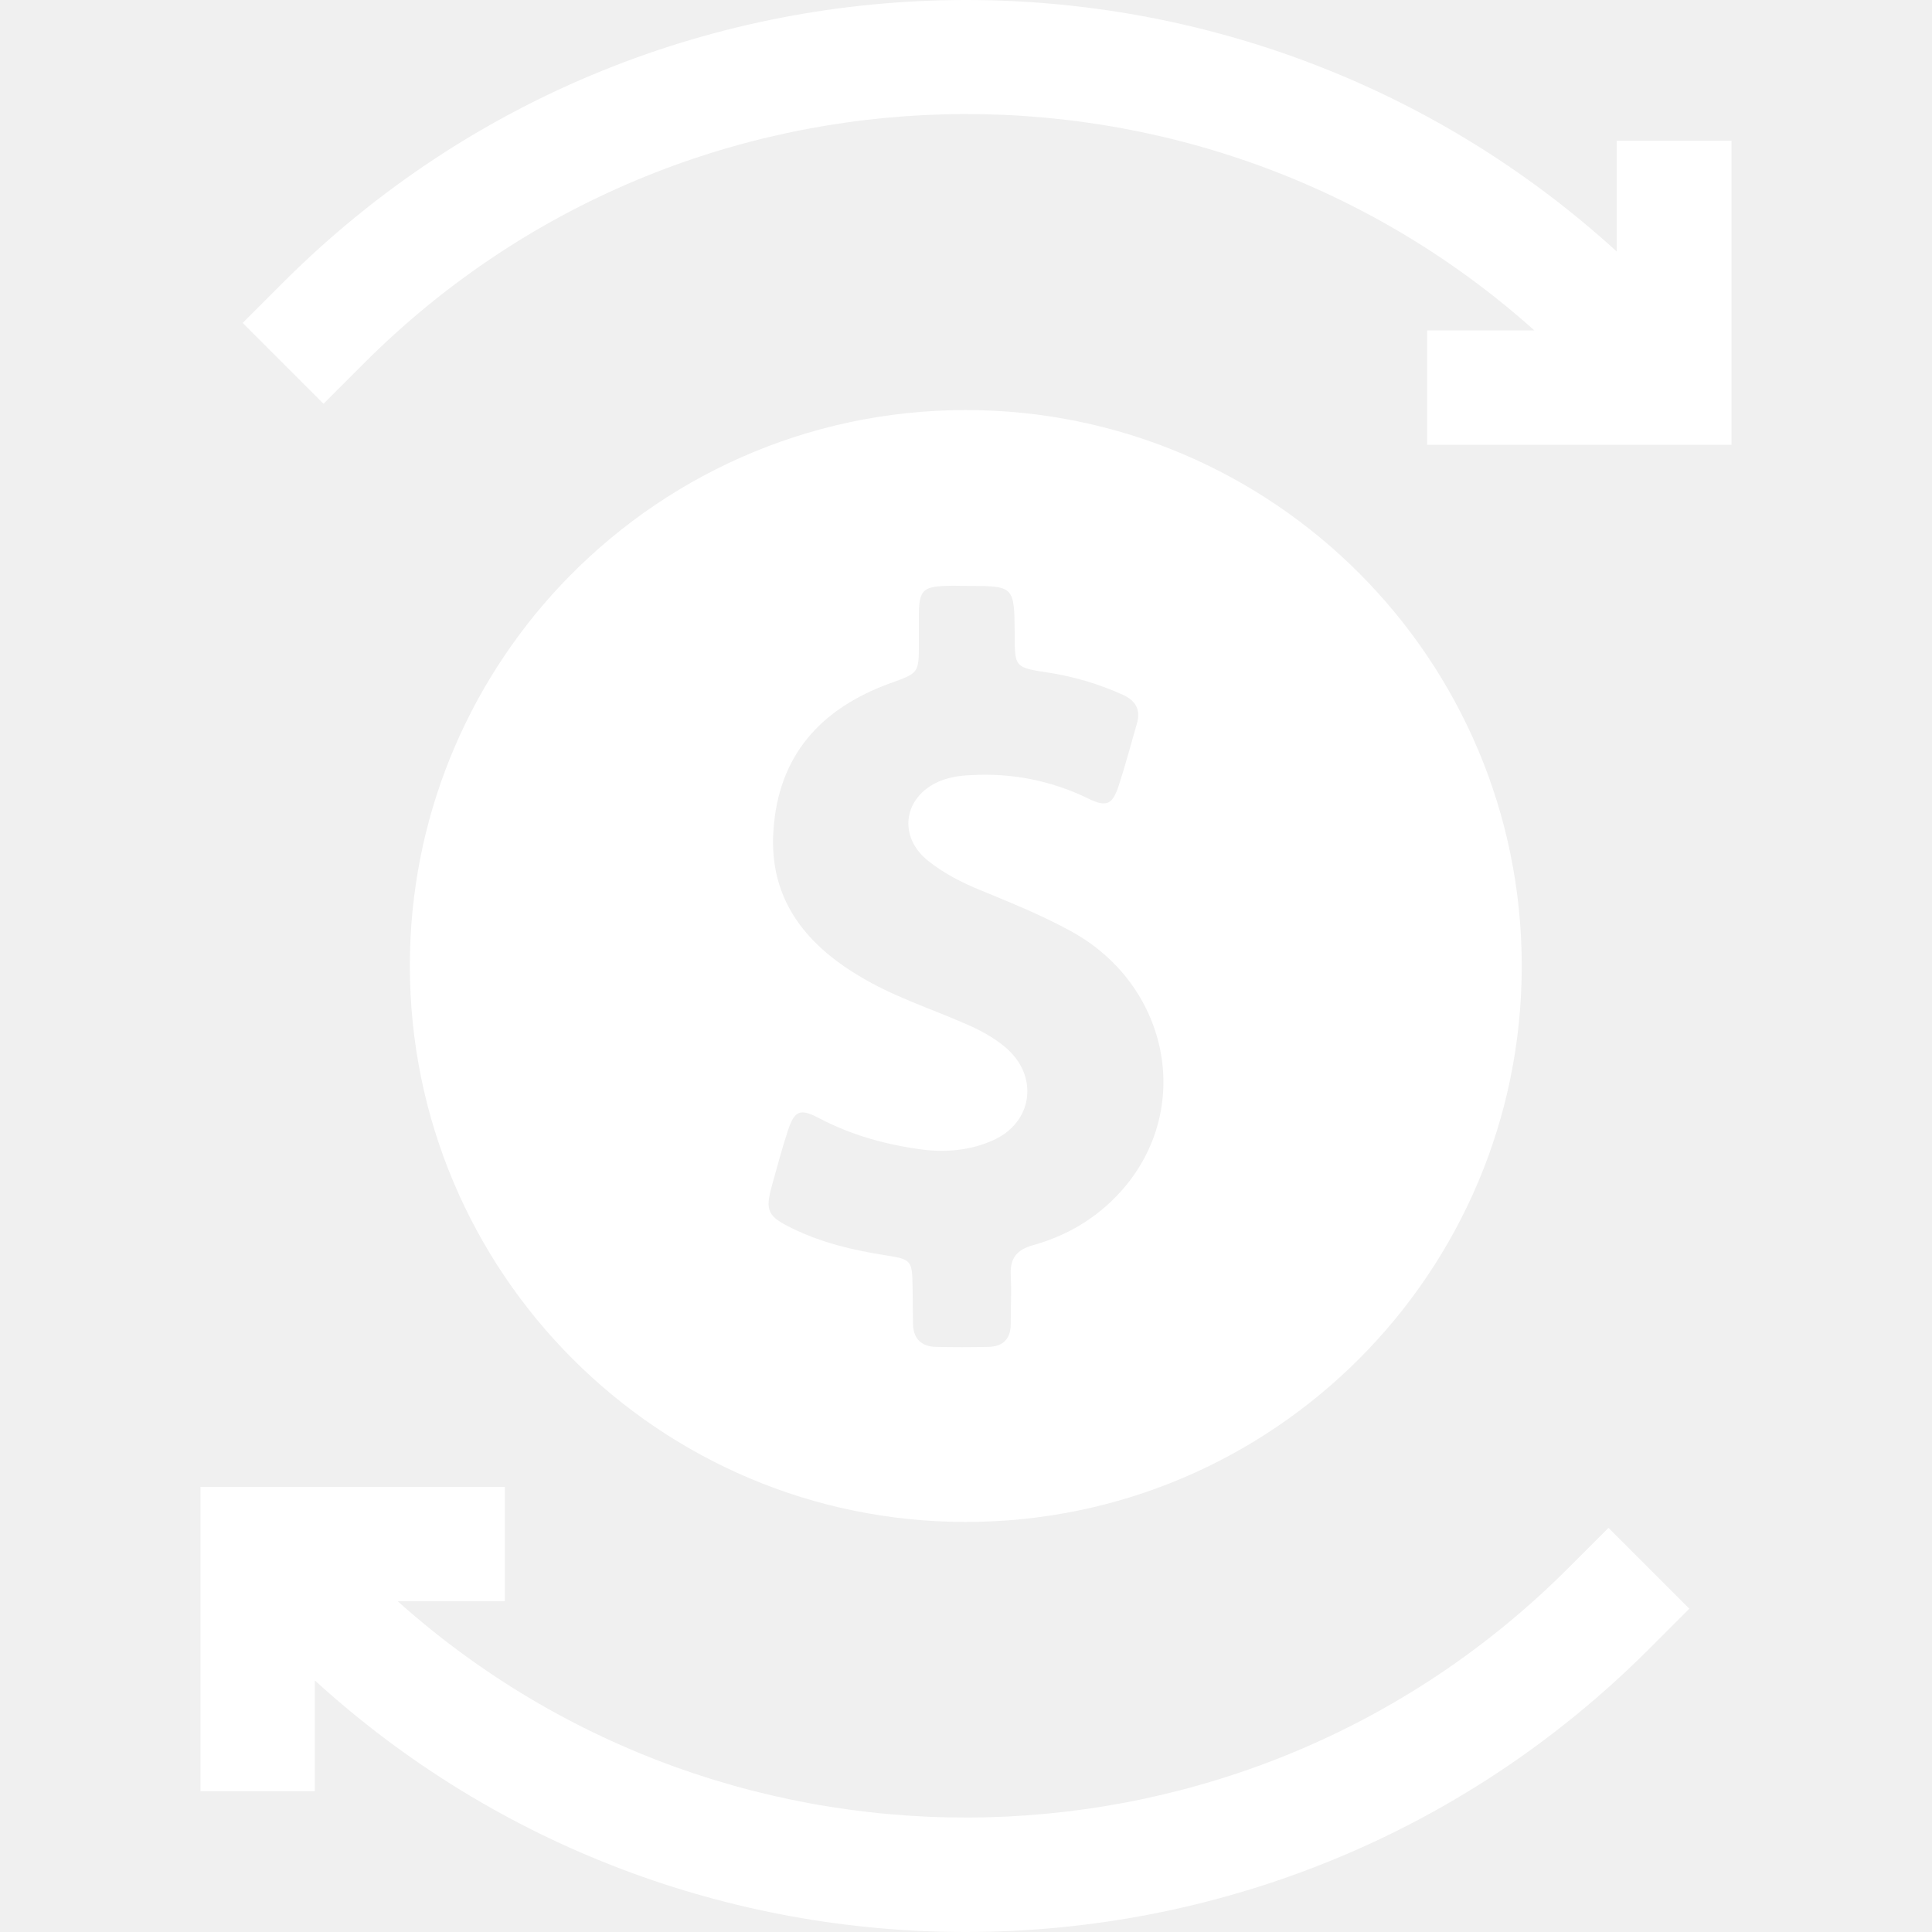
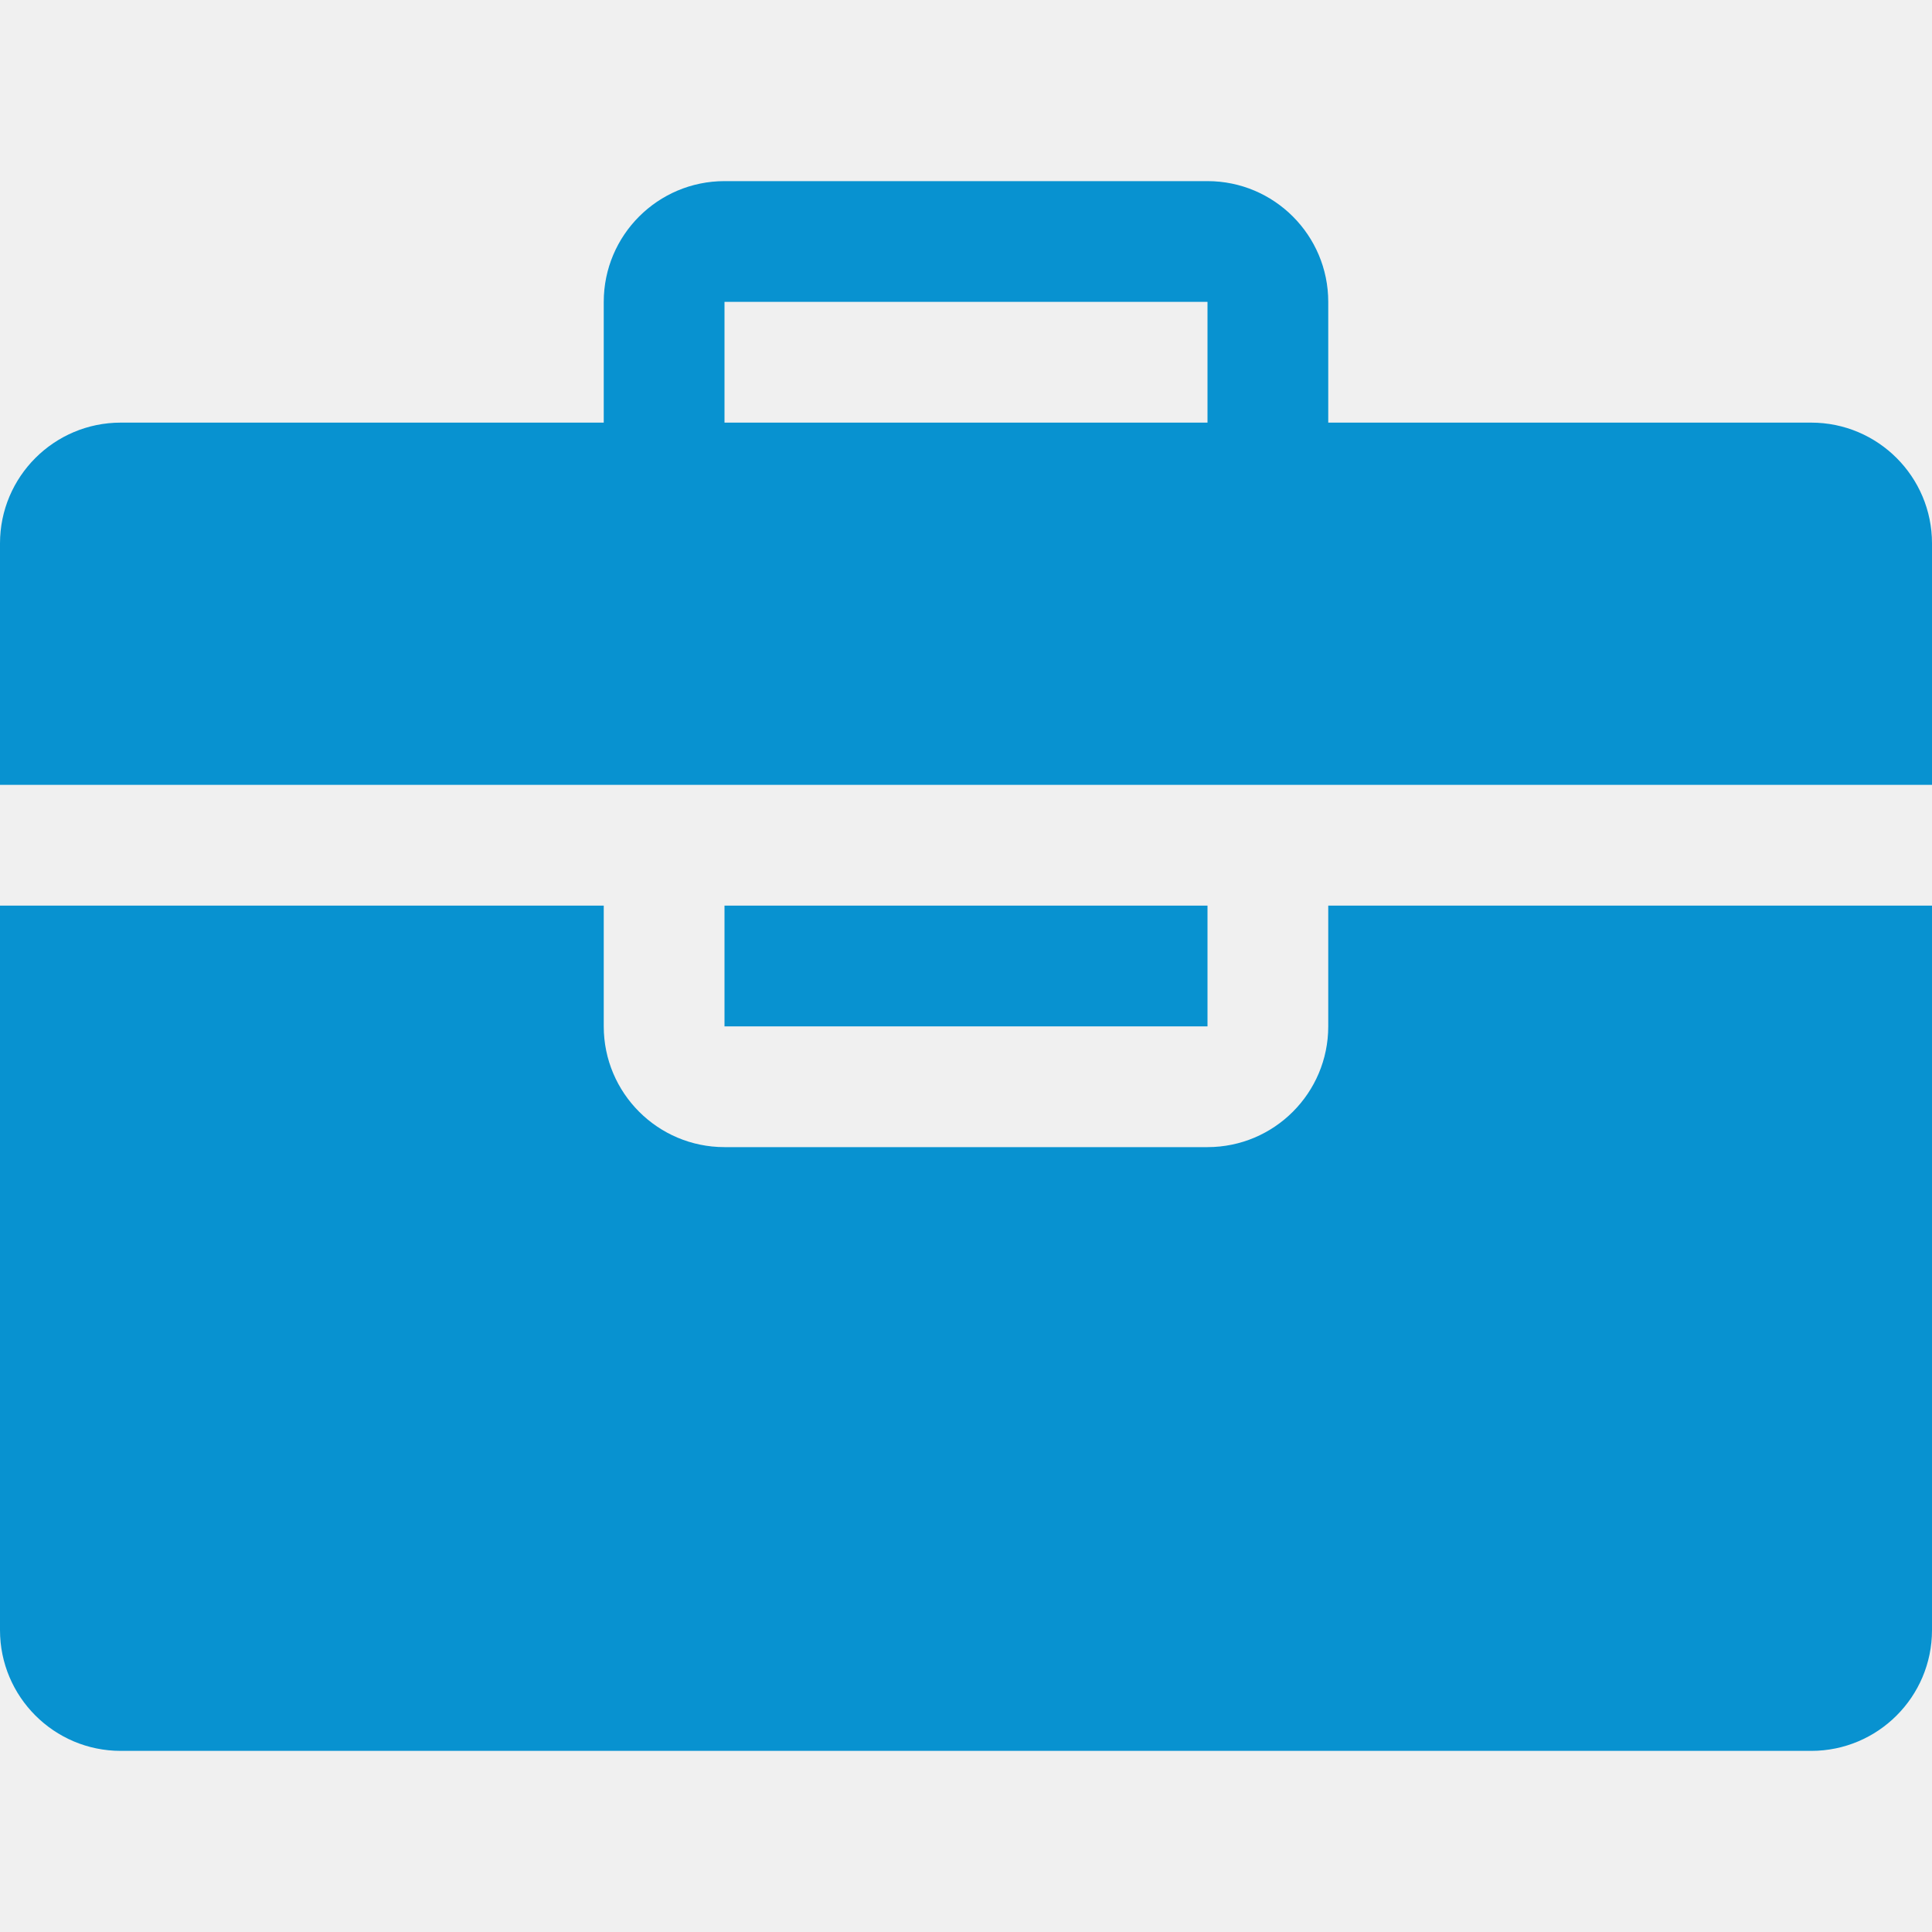
- <svg xmlns="http://www.w3.org/2000/svg" version="1.1" id="Capa_1" x="0px" y="0px" viewBox="0 0 490 490" style="enable-background:new 0 0 490 490;" xml:space="preserve" width="512px" height="512px">
+ <svg xmlns="http://www.w3.org/2000/svg" version="1.1" id="Capa_1" x="0px" y="0px" viewBox="0 0 508.52 508.52" style="enable-background:new 0 0 508.52 508.52;" xml:space="preserve" width="512px" height="512px">
  <g>
    <g>
-       <path d="M244.95,386c77.8,0,141-63.1,141-141c0-77.8-63.1-141-141-141c-40.6,0-77.2,17.2-102.9,44.6    c-23.6,25.2-38.1,59.1-38.1,96.3C103.95,322.9,167.15,386,244.95,386z M195.75,300.8c1.3-4.6,2.5-9.3,4-13.8c1.7-5.3,3.1-6,8-3.4    c8.4,4.4,17.2,6.8,26.5,8c6,0.7,11.9,0.1,17.4-2.3c10.4-4.5,12-16.5,3.2-23.8c-3-2.5-6.4-4.3-9.9-5.8c-9.1-4-18.6-7-27.1-12.2    c-13.9-8.3-22.8-19.8-21.7-36.7c1.2-19.2,12-31.1,29.6-37.5c7.2-2.6,7.3-2.5,7.3-10.1c0-2.6,0-5.1,0-7.7c0.1-5.7,1.1-6.7,6.8-6.9    c1.8-0.1,3.5,0,5.3,0c12.1,0,12.1,0,12.2,12.1c0,8.6,0,8.6,8.6,9.9c6.5,1,12.8,2.9,18.8,5.6c3.3,1.5,4.6,3.8,3.6,7.3    c-1.5,5.2-2.9,10.5-4.6,15.7c-1.6,4.9-3.1,5.6-7.8,3.3c-9.5-4.6-19.4-6.5-29.8-5.9c-2.7,0.1-5.4,0.5-8,1.6    c-9,3.9-10.5,13.9-2.8,20.1c3.9,3.1,8.3,5.4,12.9,7.3c8,3.3,16,6.5,23.6,10.7c24.2,13.4,30.7,43.7,13.7,64.4    c-6.2,7.5-14.2,12.5-23.5,15.1c-4.1,1.1-5.9,3.3-5.7,7.5c0.2,4.2,0,8.3,0,12.5c0,3.7-1.9,5.7-5.6,5.8c-4.5,0.1-9,0.1-13.4,0    c-3.9-0.1-5.8-2.3-5.8-6.1c0-3-0.1-6.1-0.1-9.1c-0.1-6.7-0.3-7-6.7-8c-8.3-1.3-16.4-3.2-23.9-6.9    C194.65,308.5,194.05,307,195.75,300.8z" fill="#FFFFFF" />
-       <path d="M397.65,397.8c-81.4,81.4-212.1,84.1-296.8,8.3h27.2v-29h-57.2h-0.7h-19.3v19.6v0.4v57.2h29v-28.1    c46.6,42.5,105.8,63.8,165,63.8c62.8,0,125.5-23.9,173.3-71.7l10.3-10.3l-20.5-20.5L397.65,397.8z" fill="#FFFFFF" />
-       <path d="M410.05,35.7v28.1C363.45,21.3,304.25,0,245.05,0c-62.8,0-125.5,23.9-173.3,71.7l-10.2,10.2l20.5,20.5l10.3-10.3    c81.4-81.4,212.1-84.1,296.8-8.3h-27.2v29h57.2h0.7h19.3V93.2v-0.4V35.7H410.05z" fill="#FFFFFF" />
+       <g>
+         <g>
+           <path d="M476.737,111.239h-127.13V79.456c0-17.544-14.239-31.782-31.783-31.782h-127.13      c-17.544,0-31.782,14.239-31.782,31.782v31.782H31.782C14.239,111.239,0,125.477,0,143.021v63.565h508.52v-63.565      C508.52,125.477,494.281,111.239,476.737,111.239z M317.825,111.239h-127.13V79.456h127.13V111.239z" fill="#0892d0" />
+           <rect x="190.695" y="238.369" width="127.13" height="31.782" fill="#0892d0" />
+           <path d="M349.607,270.151c0,17.544-14.239,31.782-31.783,31.782h-127.13      c-17.544,0-31.782-14.239-31.782-31.782v-31.782H0v190.695c0,17.544,14.239,31.783,31.782,31.783h444.955      c17.544,0,31.782-14.239,31.782-31.783V238.369H349.607V270.151z" fill="#0892d0" />
+         </g>
+       </g>
    </g>
  </g>
  <g>
</g>
  <g>
</g>
  <g>
</g>
  <g>
</g>
  <g>
</g>
  <g>
</g>
  <g>
</g>
  <g>
</g>
  <g>
</g>
  <g>
</g>
  <g>
</g>
  <g>
</g>
  <g>
</g>
  <g>
</g>
  <g>
</g>
</svg>
